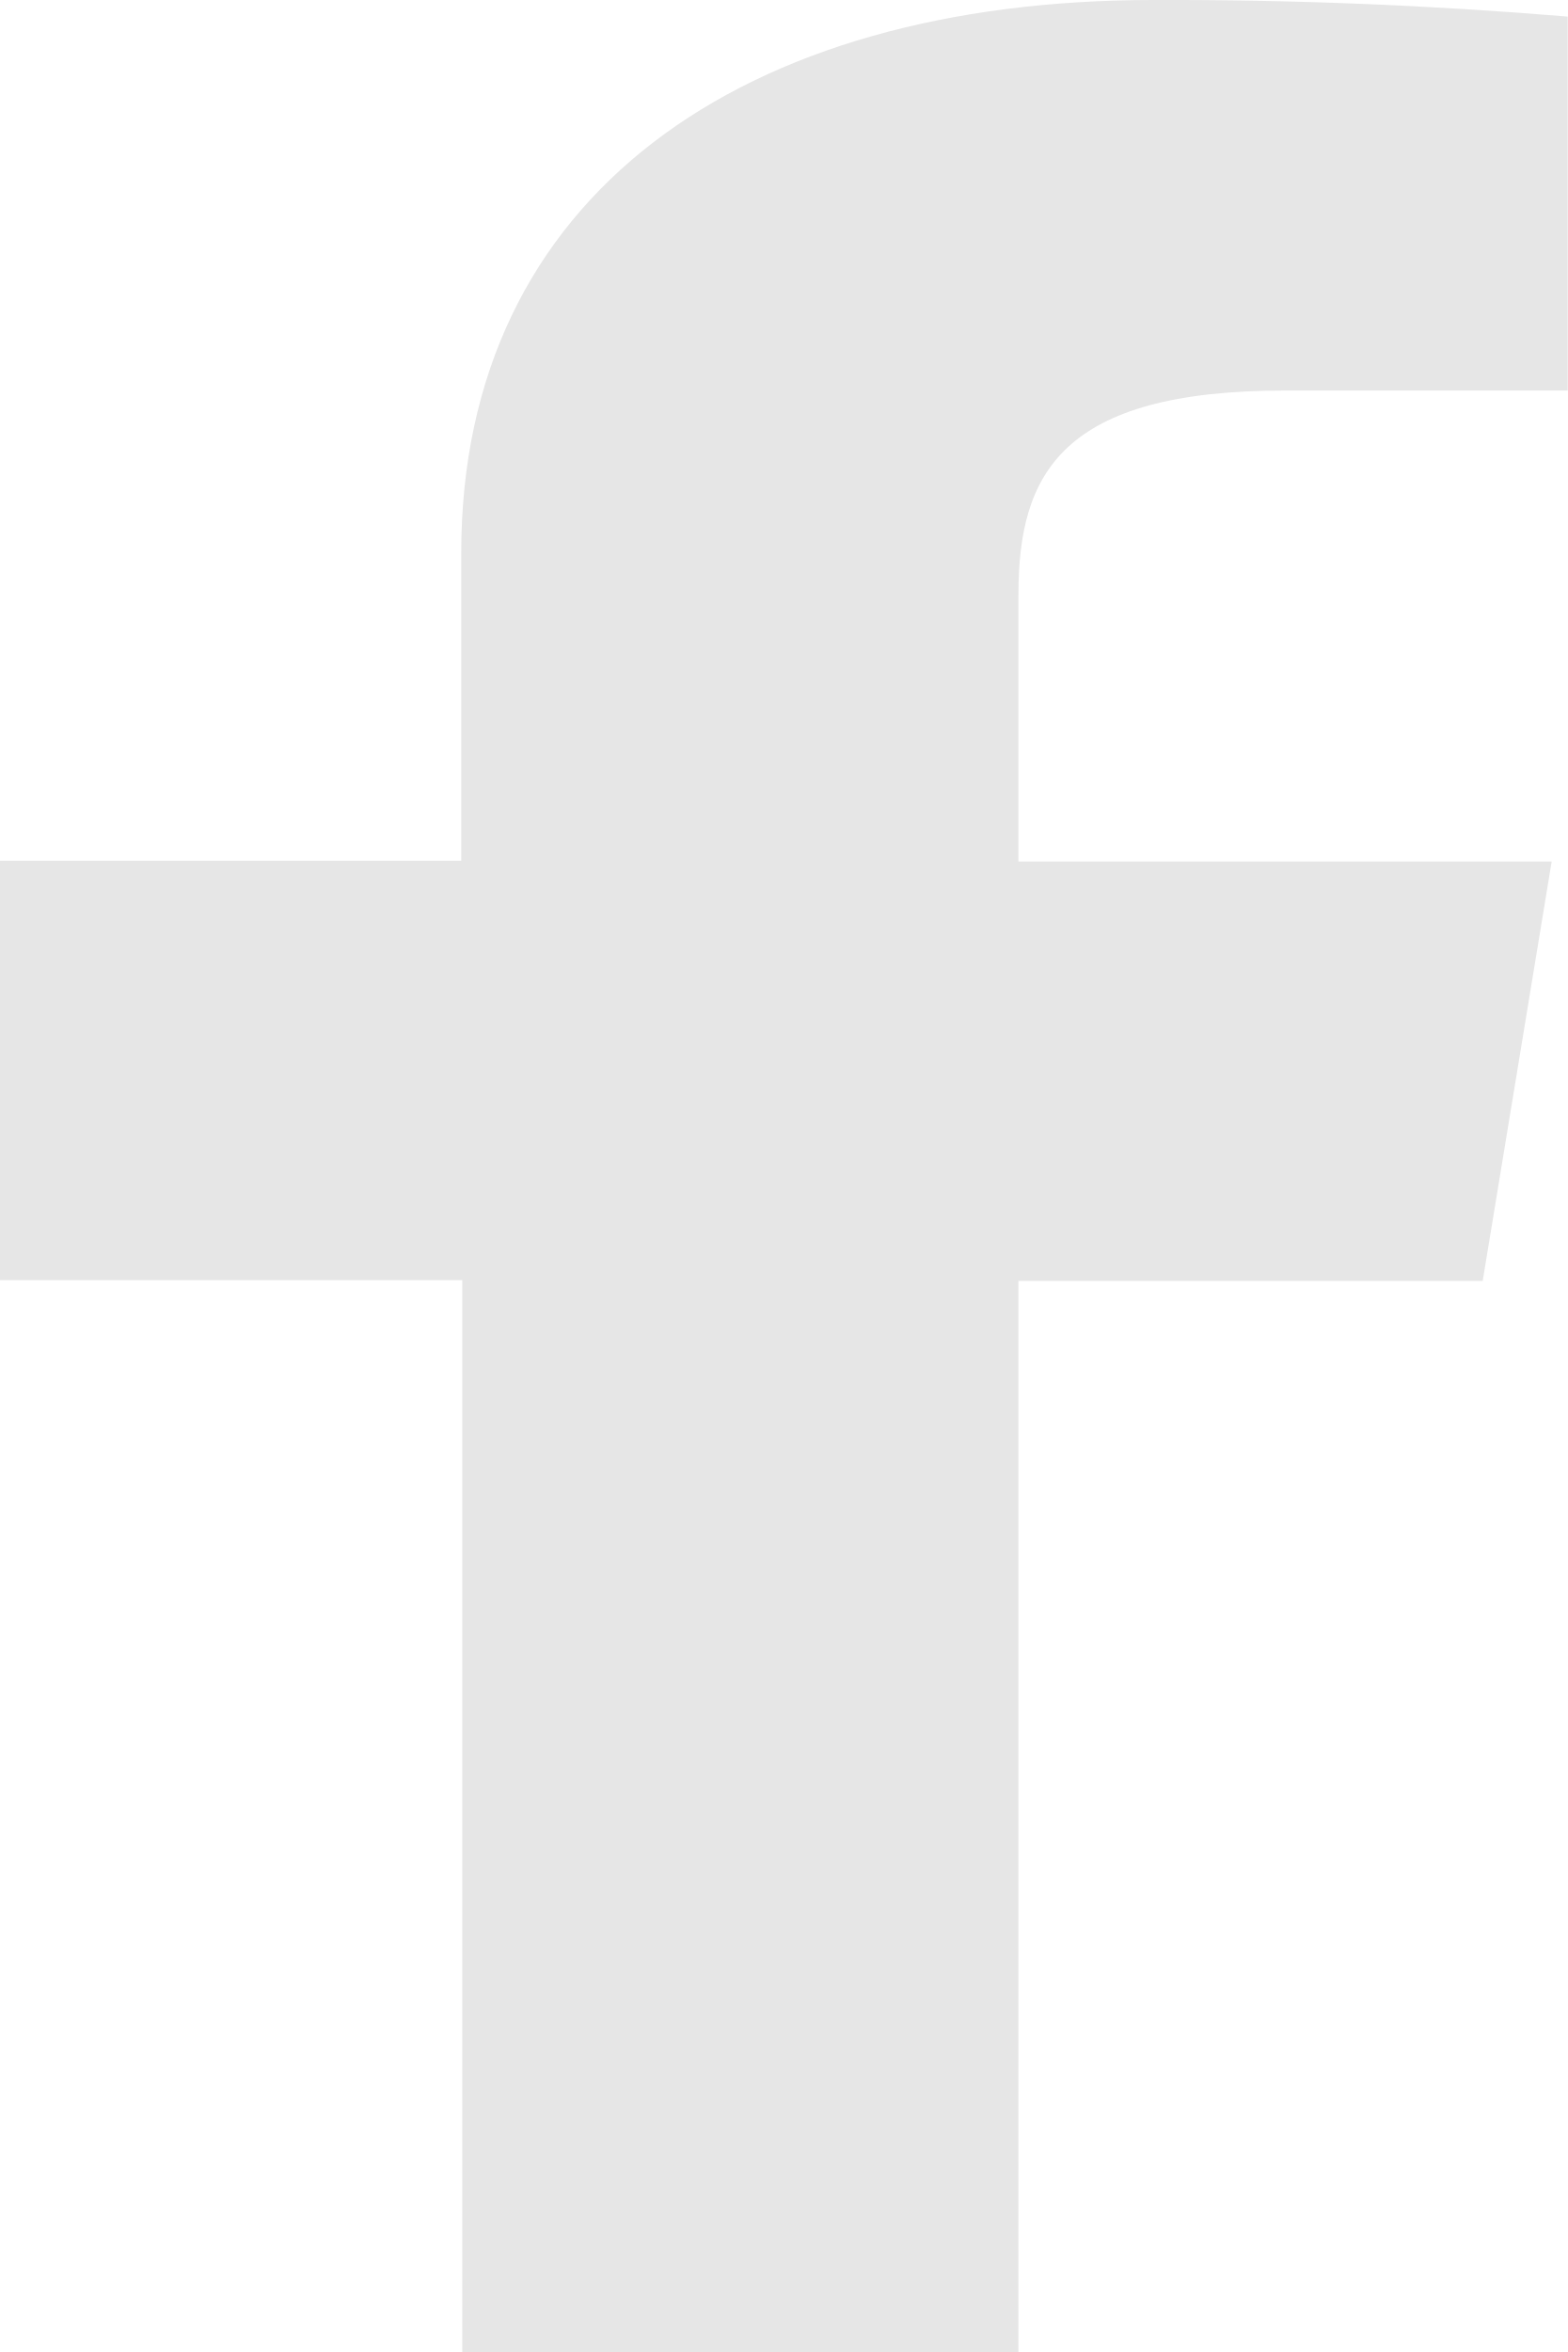
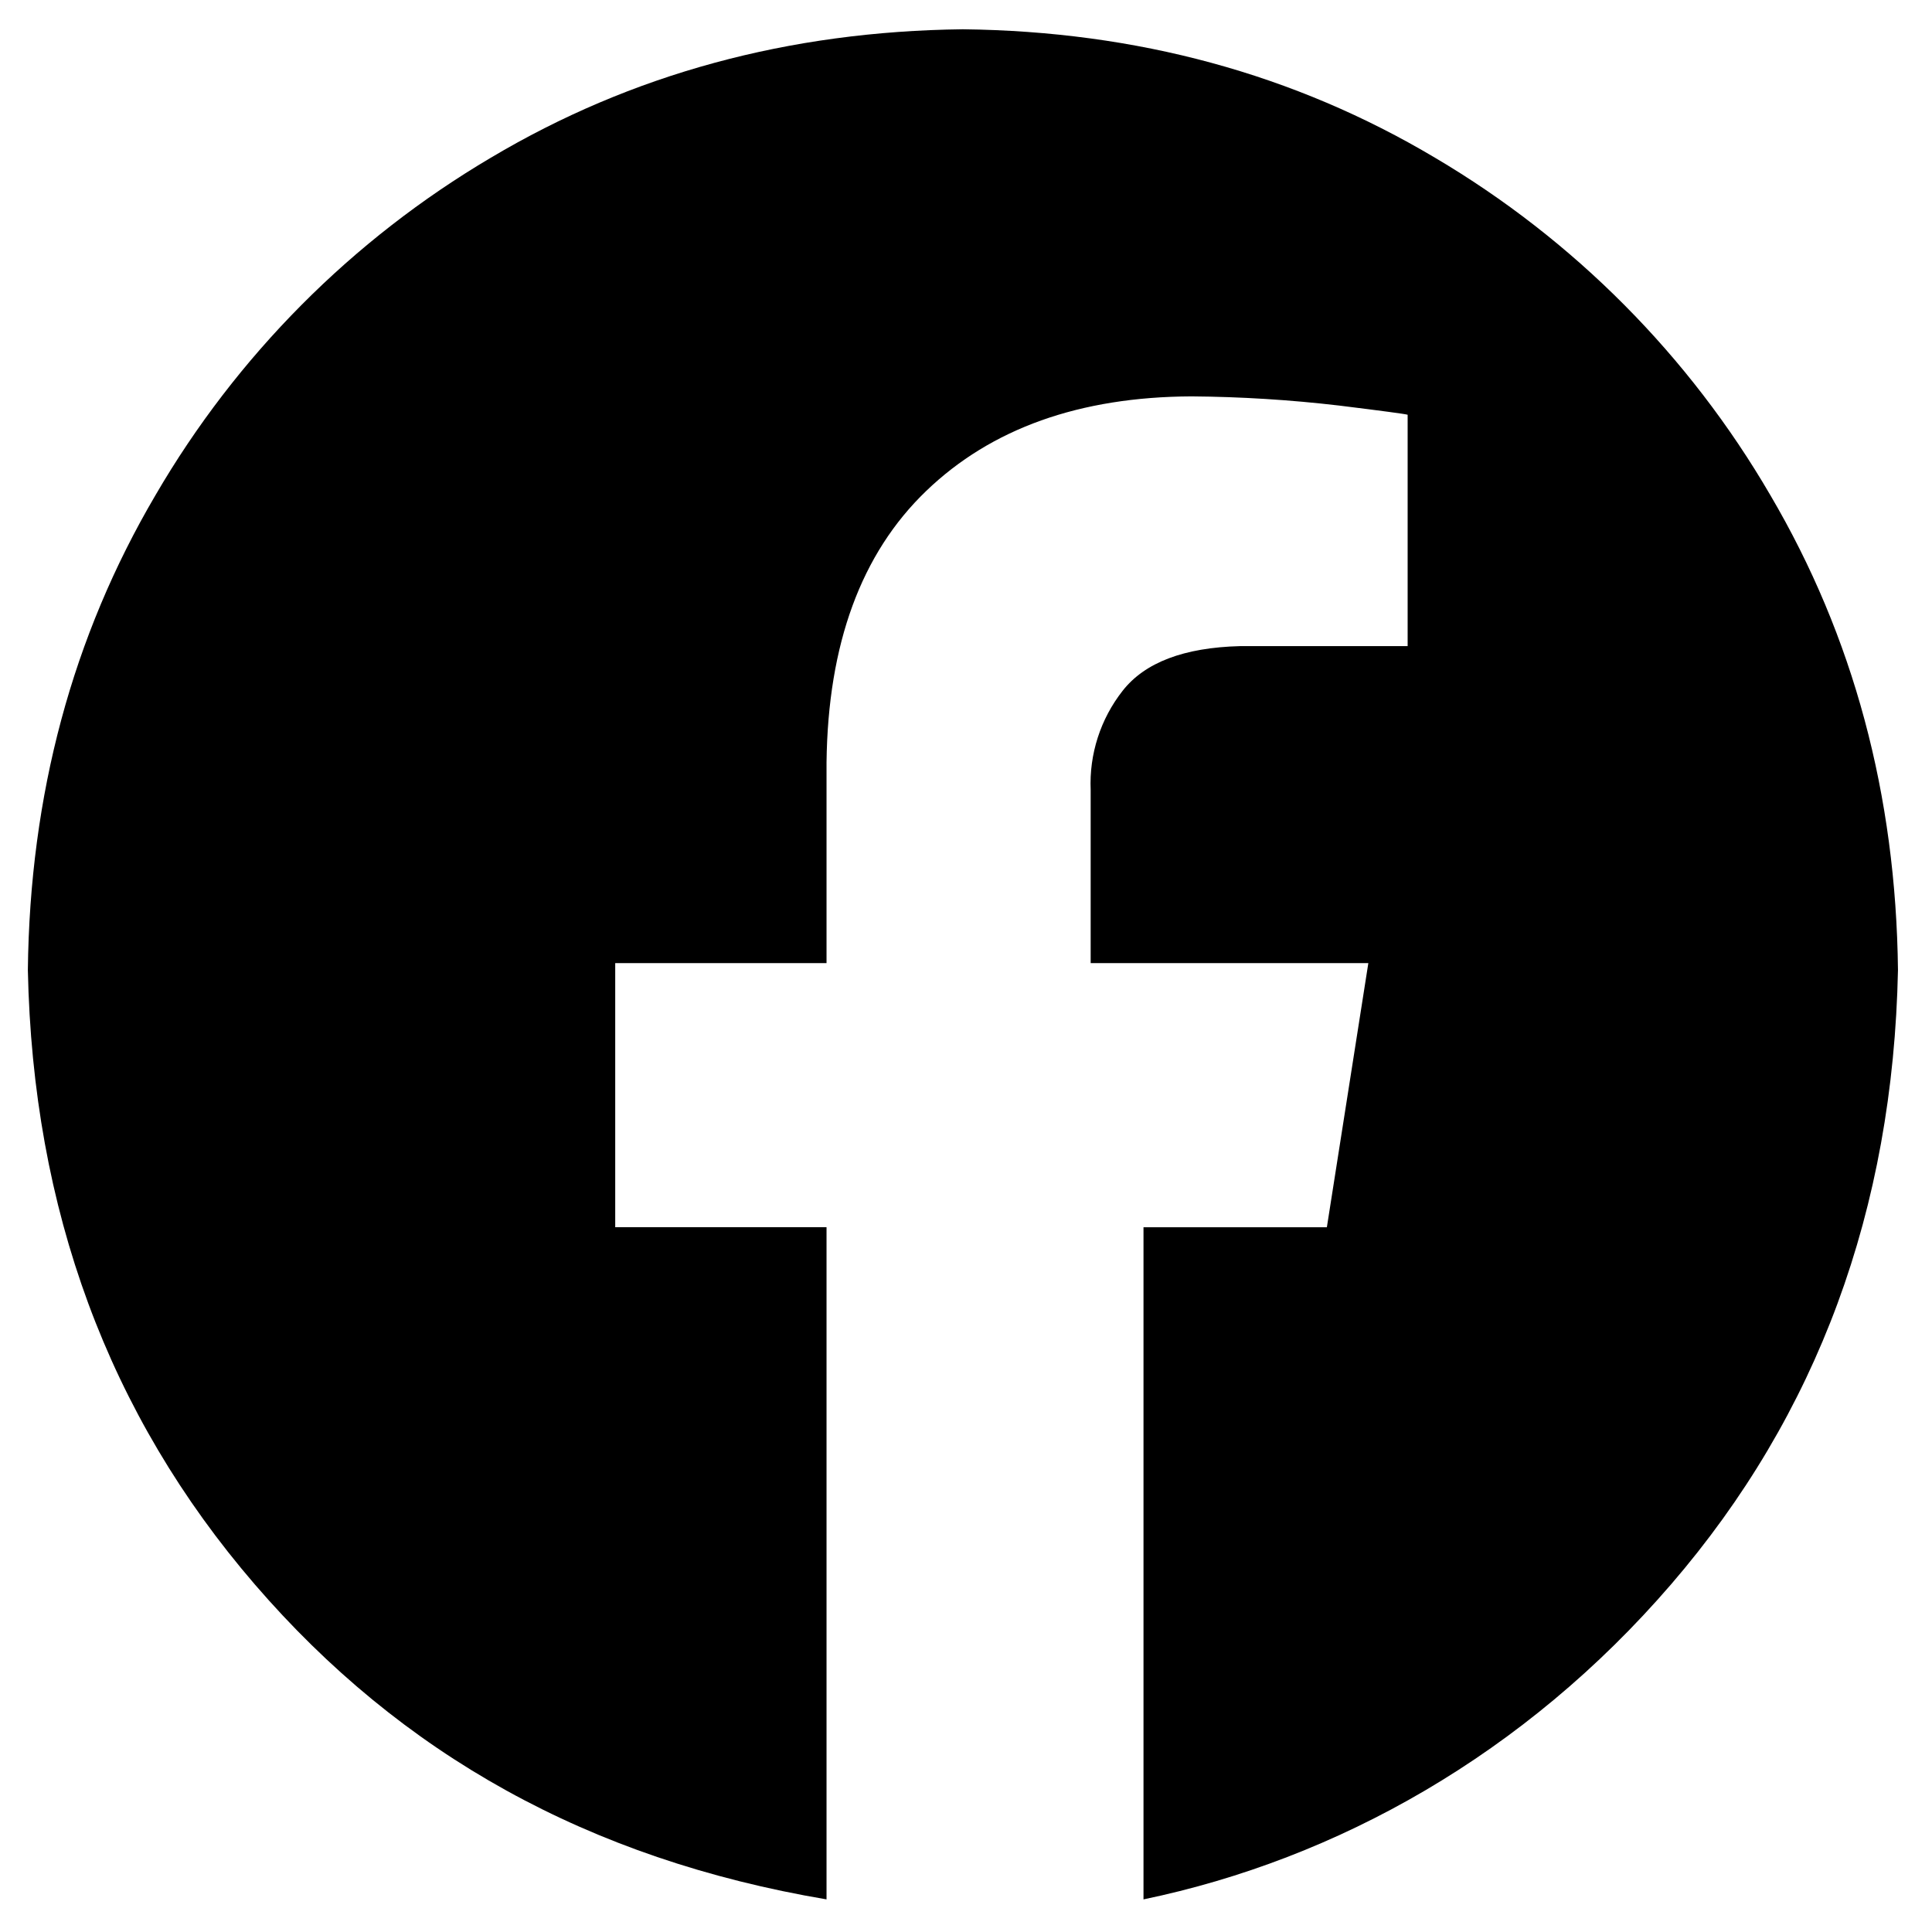
- <svg xmlns="http://www.w3.org/2000/svg" width="14" height="21" viewBox="0 0 14 21" fill="none">
-   <path d="M9.095 21V11.437H13.241L13.857 7.692H9.095V5.307C9.095 4.227 9.482 3.487 11.475 3.487H14V0.148C12.771 0.046 11.536 -0.004 10.301 0C6.636 0 4.119 1.741 4.119 4.937V7.685H0V11.43H4.128V21H9.095Z" fill="#E6E6E6" />
+ <svg xmlns="http://www.w3.org/2000/svg" id="Layer_1" height="512" viewBox="0 0 512 512" width="512" data-name="Layer 1">
+   <path d="m255.182 7.758q69.23.79 125.085 34.029a249.734 249.734 0 0 1 88.891 89.435q33.037 56.191 33.824 125.843-1.962 95.3-60.117 162.791c-38.77 44.994-88.425 72.83-139.827 83.501v-178.127h48.597l10.99-70h-73.587v-45.848a39.844 39.844 0 0 1 8.474-26.323q8.828-11.253 31.09-11.829h44.437v-61.318q-.956-.308-18.15-2.434a360.743 360.743 0 0 0 -39.16-2.434q-44.433.205-70.281 25.067-25.849 24.855-26.409 71.921v53.197h-56v70h56v178.127c-63.115-10.671-112.77-38.507-151.54-83.501s-58.808-99.258-60.116-162.791q.785-69.655 33.824-125.843a249.739 249.739 0 0 1 88.892-89.435q55.853-33.233 125.084-34.029z" fill-rule="evenodd" />
</svg>
